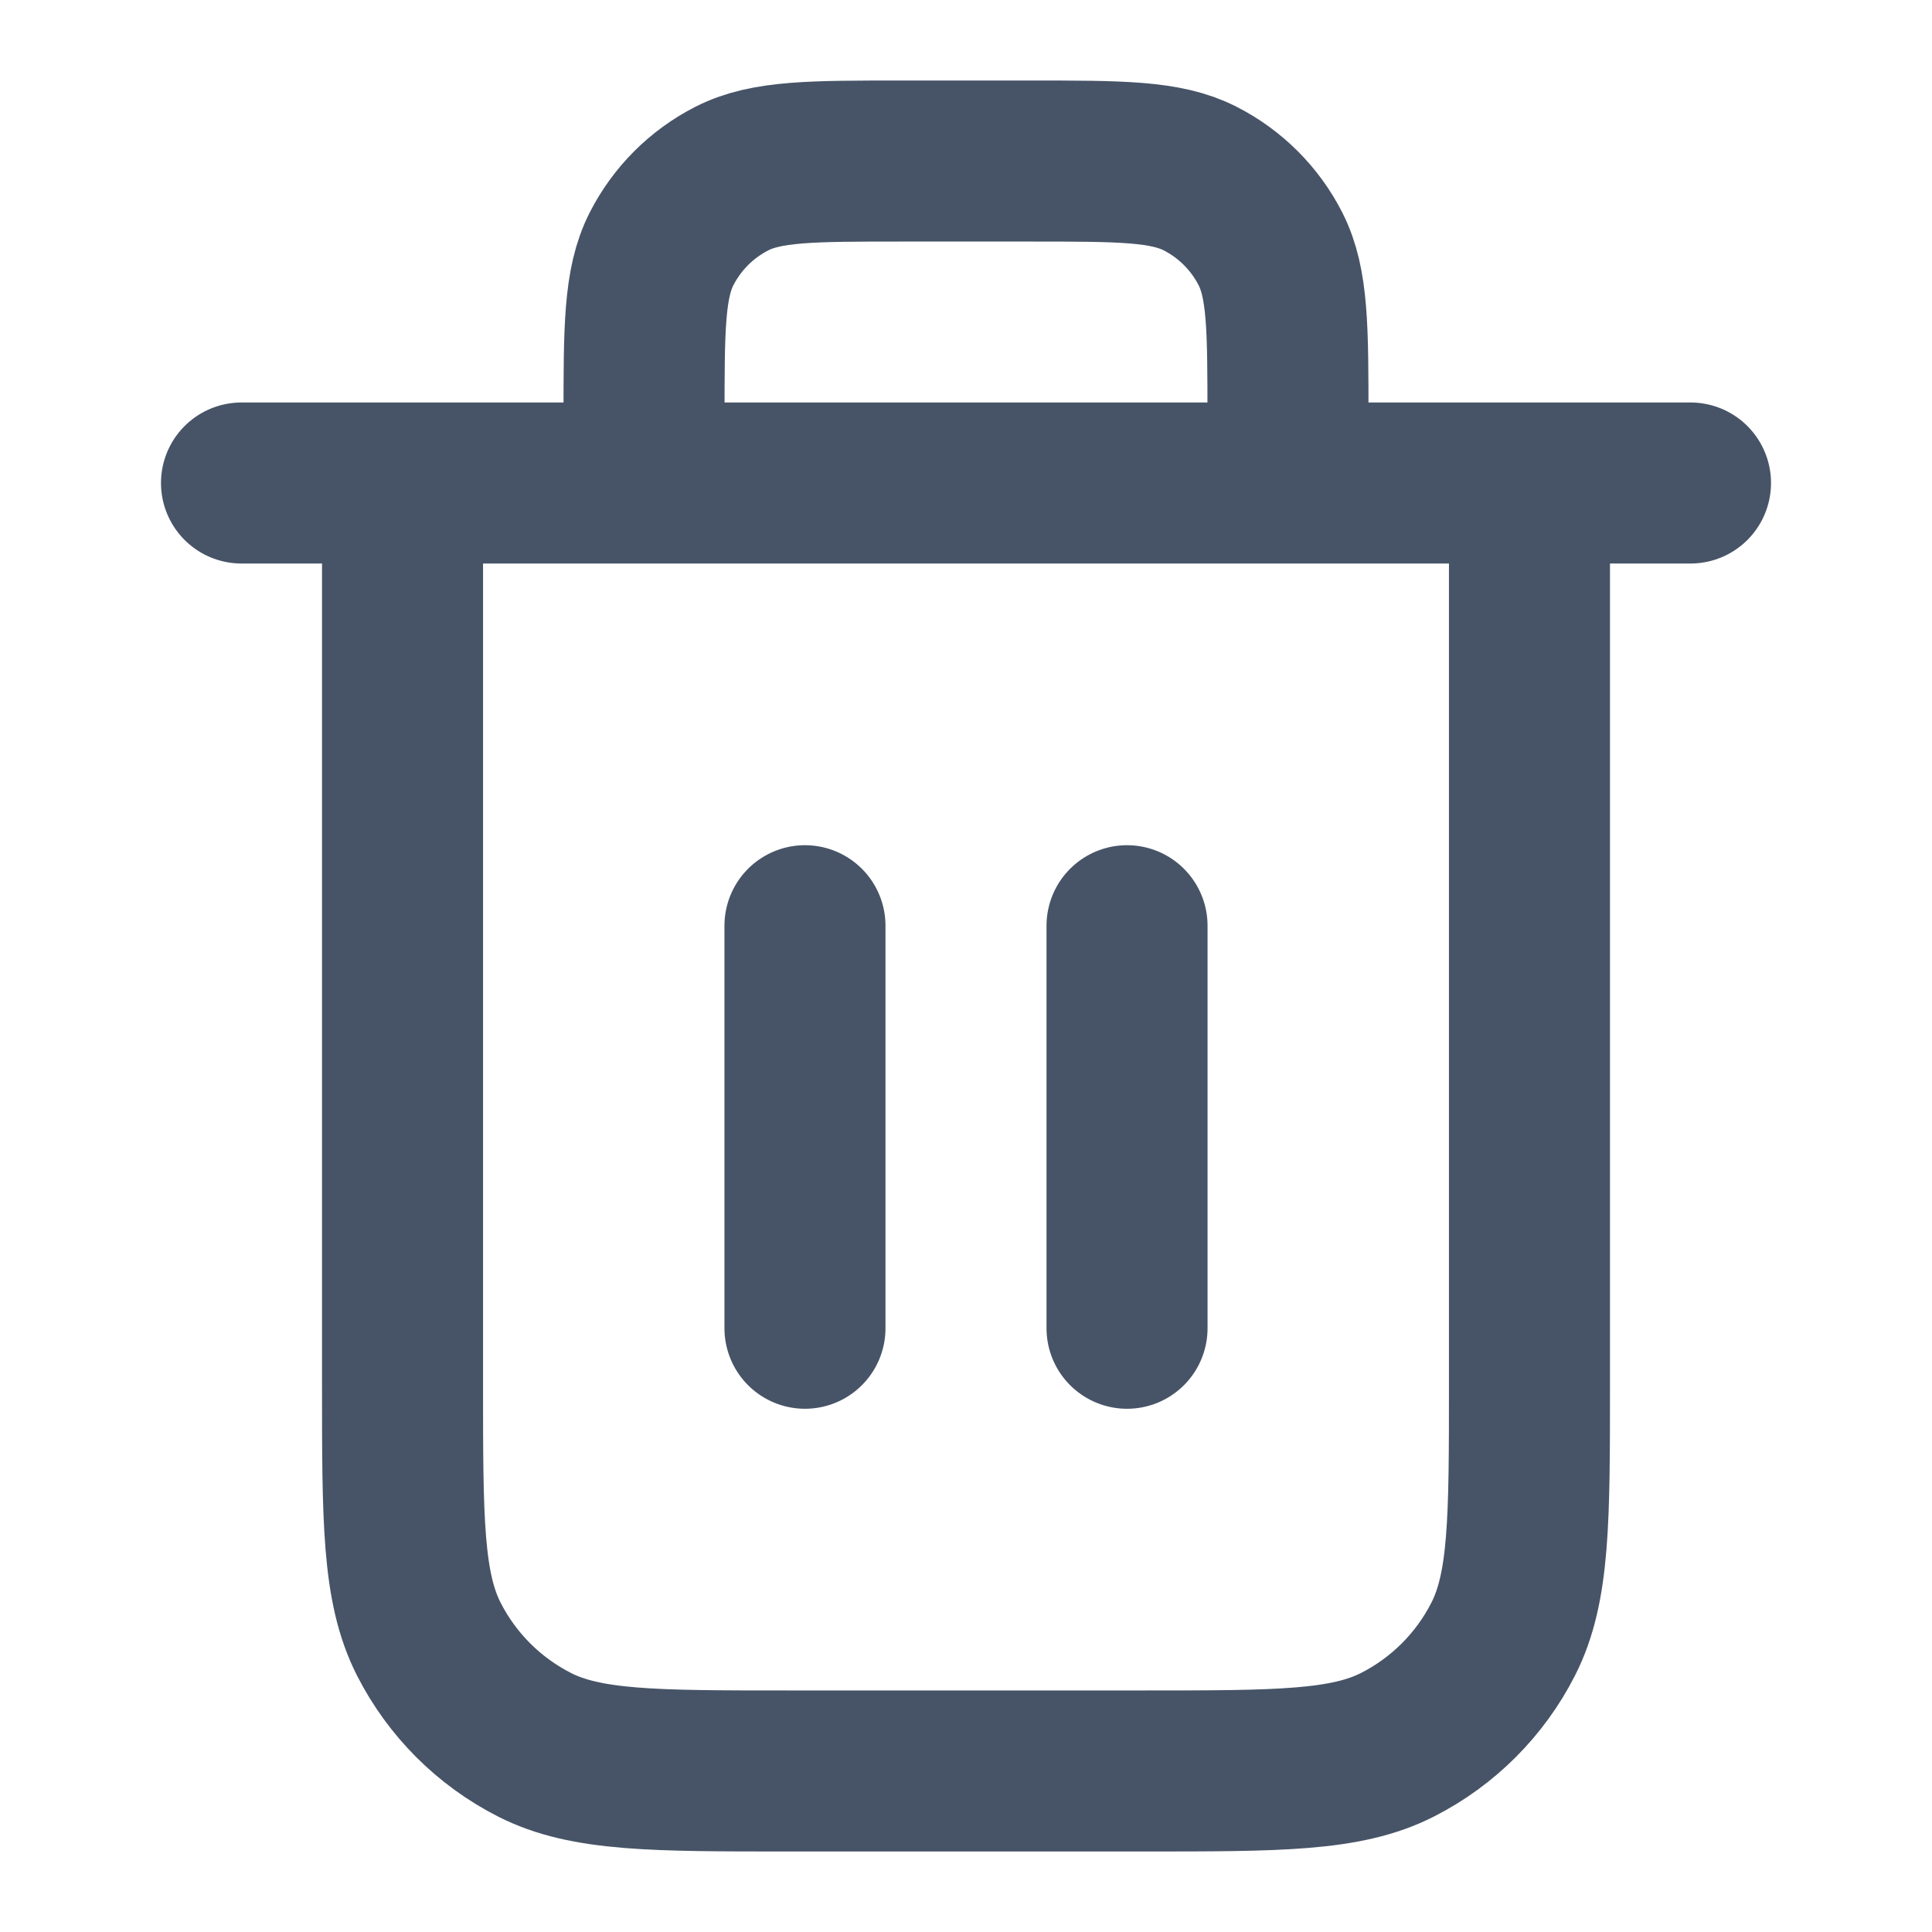
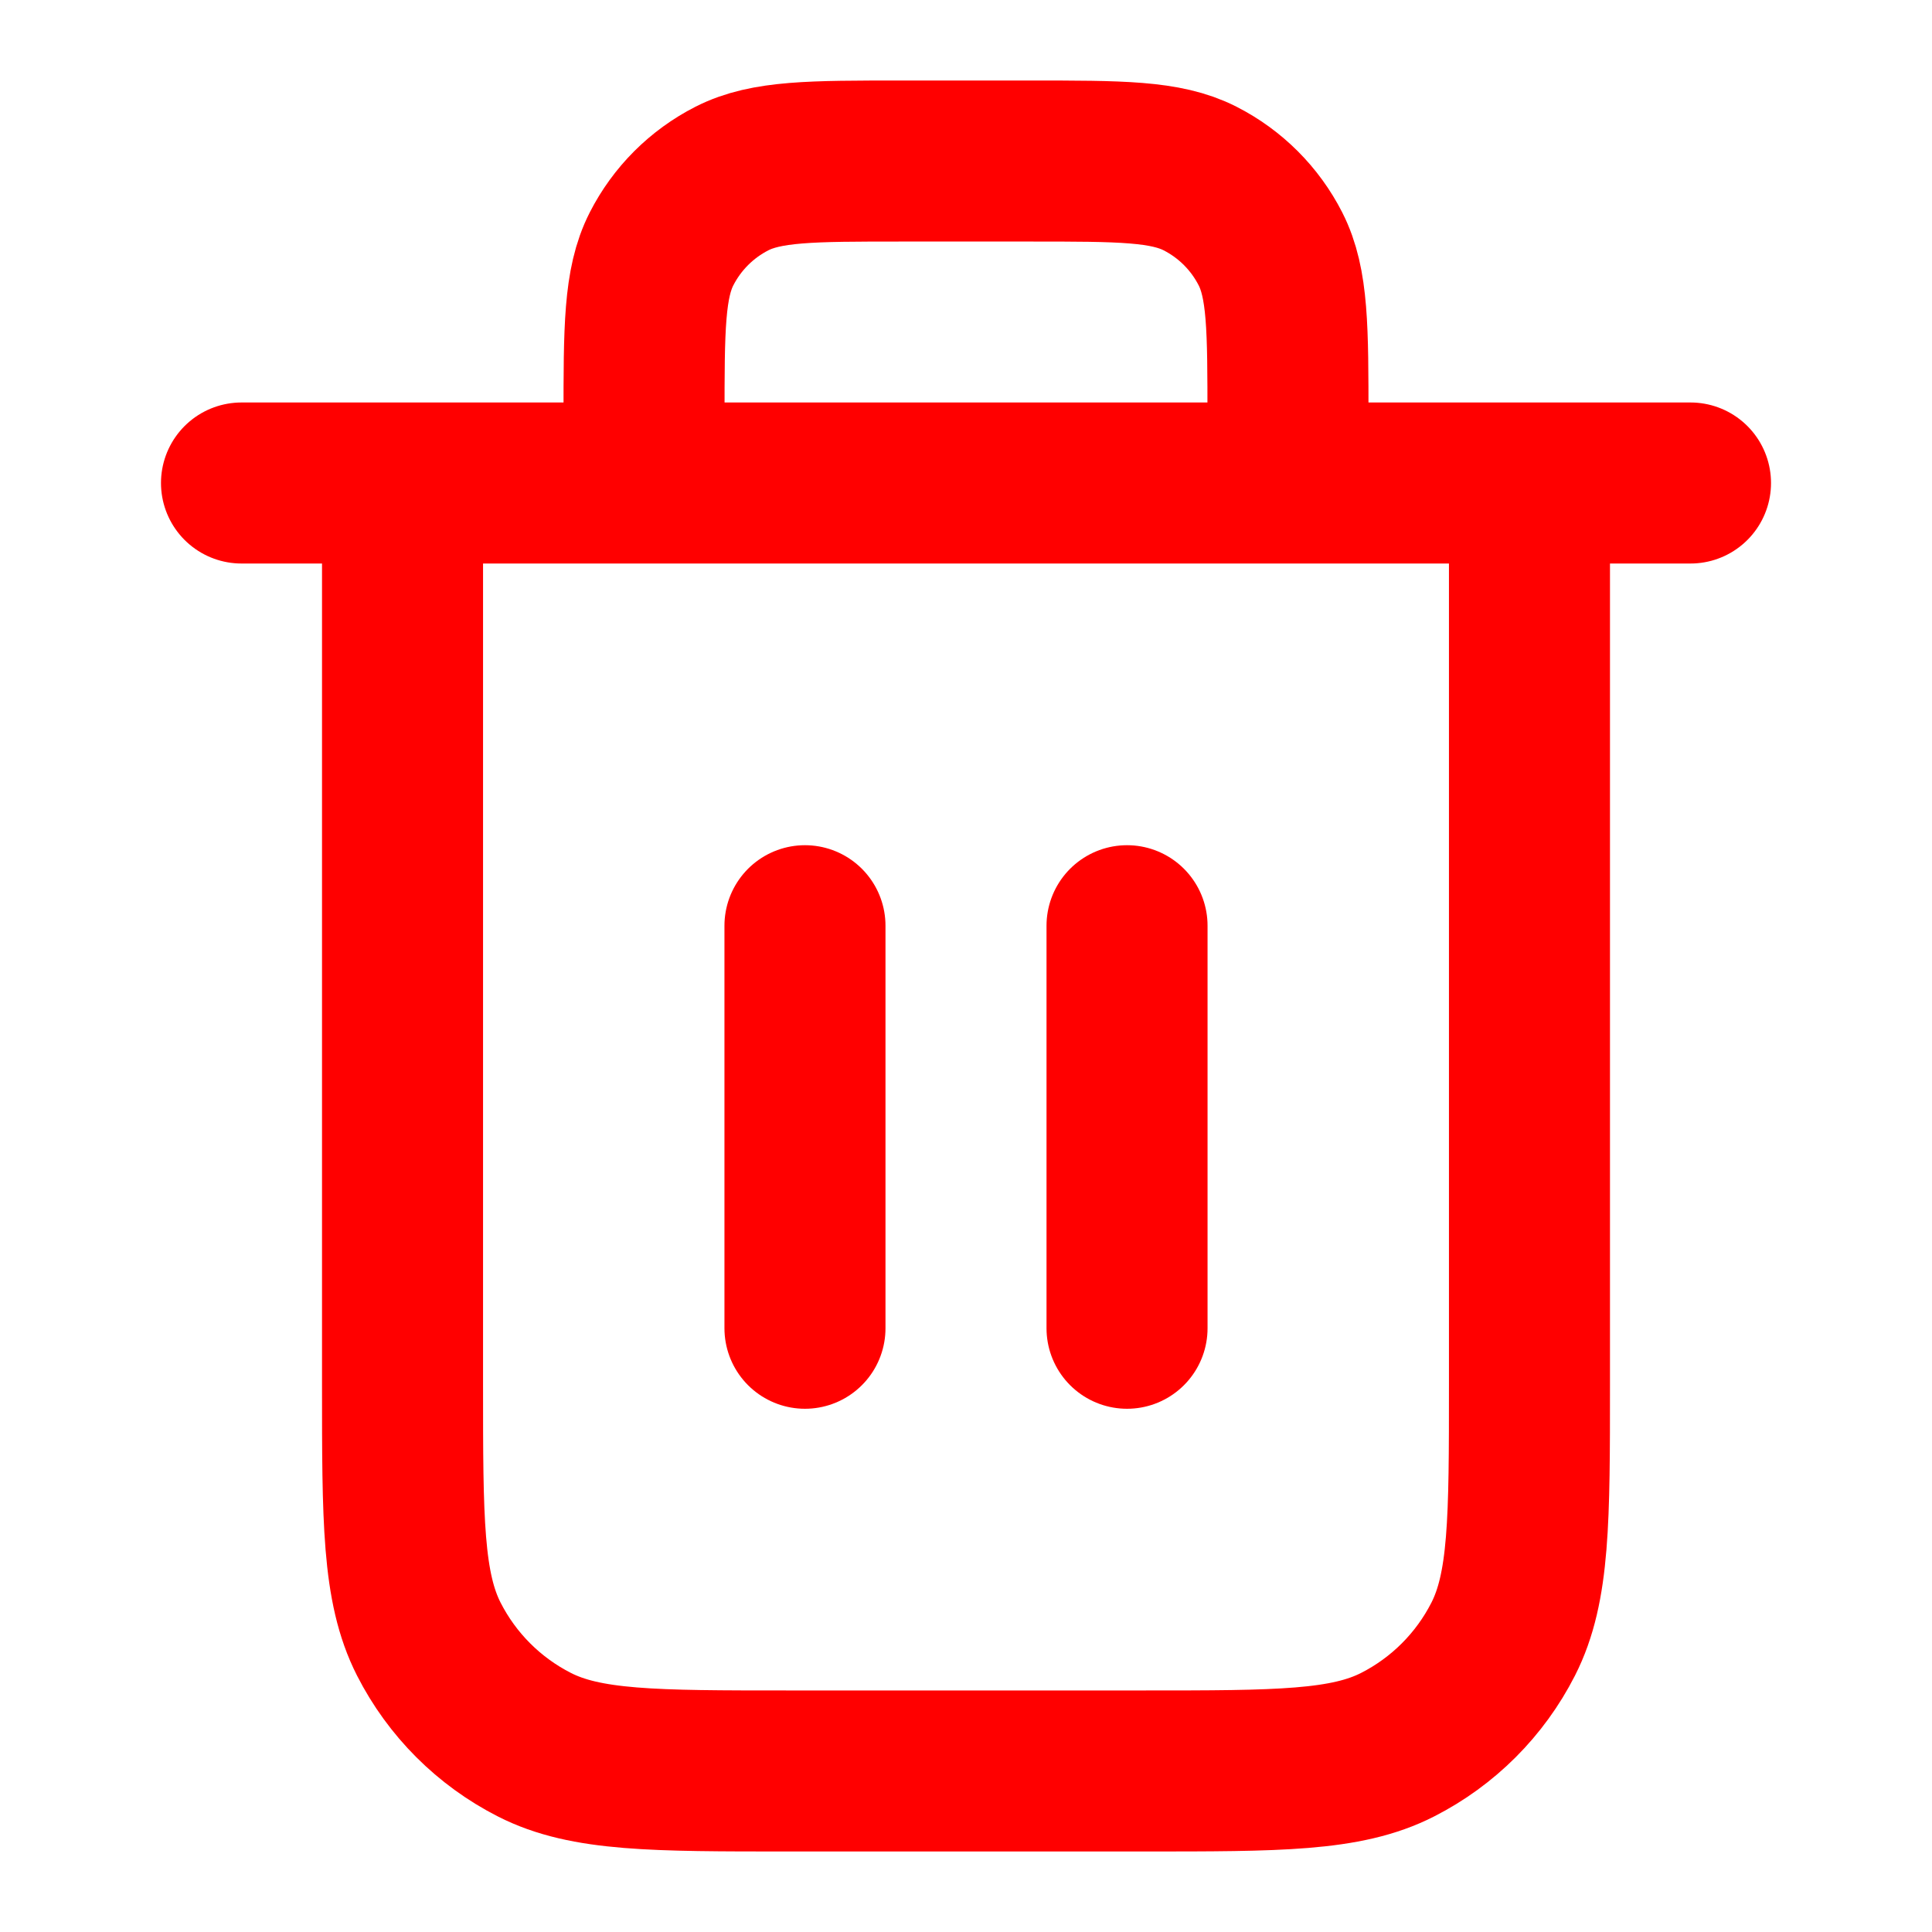
<svg xmlns="http://www.w3.org/2000/svg" width="20" height="20" viewBox="0 0 20 20" fill="none">
-   <path d="M13.333 5V4.333C13.333 3.4 13.333 2.933 13.152 2.577C12.992 2.263 12.737 2.008 12.423 1.848C12.067 1.667 11.6 1.667 10.667 1.667H9.333C8.4 1.667 7.933 1.667 7.577 1.848C7.263 2.008 7.008 2.263 6.848 2.577C6.667 2.933 6.667 3.4 6.667 4.333V5M8.333 9.583V13.75M11.667 9.583V13.75M2.5 5H17.5M15.833 5V14.333C15.833 15.733 15.833 16.433 15.561 16.968C15.321 17.439 14.939 17.821 14.468 18.061C13.934 18.333 13.233 18.333 11.833 18.333H8.167C6.767 18.333 6.066 18.333 5.532 18.061C5.061 17.821 4.679 17.439 4.439 16.968C4.167 16.433 4.167 15.733 4.167 14.333V5" stroke="#475467" stroke-width="1.667" stroke-linecap="round" stroke-linejoin="round" />
+   <path d="M13.333 5V4.333C13.333 3.4 13.333 2.933 13.152 2.577C12.992 2.263 12.737 2.008 12.423 1.848C12.067 1.667 11.6 1.667 10.667 1.667H9.333C8.4 1.667 7.933 1.667 7.577 1.848C7.263 2.008 7.008 2.263 6.848 2.577C6.667 2.933 6.667 3.4 6.667 4.333V5M8.333 9.583V13.75M11.667 9.583V13.75M2.5 5H17.5M15.833 5V14.333C15.833 15.733 15.833 16.433 15.561 16.968C15.321 17.439 14.939 17.821 14.468 18.061C13.934 18.333 13.233 18.333 11.833 18.333H8.167C6.767 18.333 6.066 18.333 5.532 18.061C5.061 17.821 4.679 17.439 4.439 16.968C4.167 16.433 4.167 15.733 4.167 14.333V5" stroke="#ff0000" stroke-width="1.667" stroke-linecap="round" stroke-linejoin="round" />
</svg>
